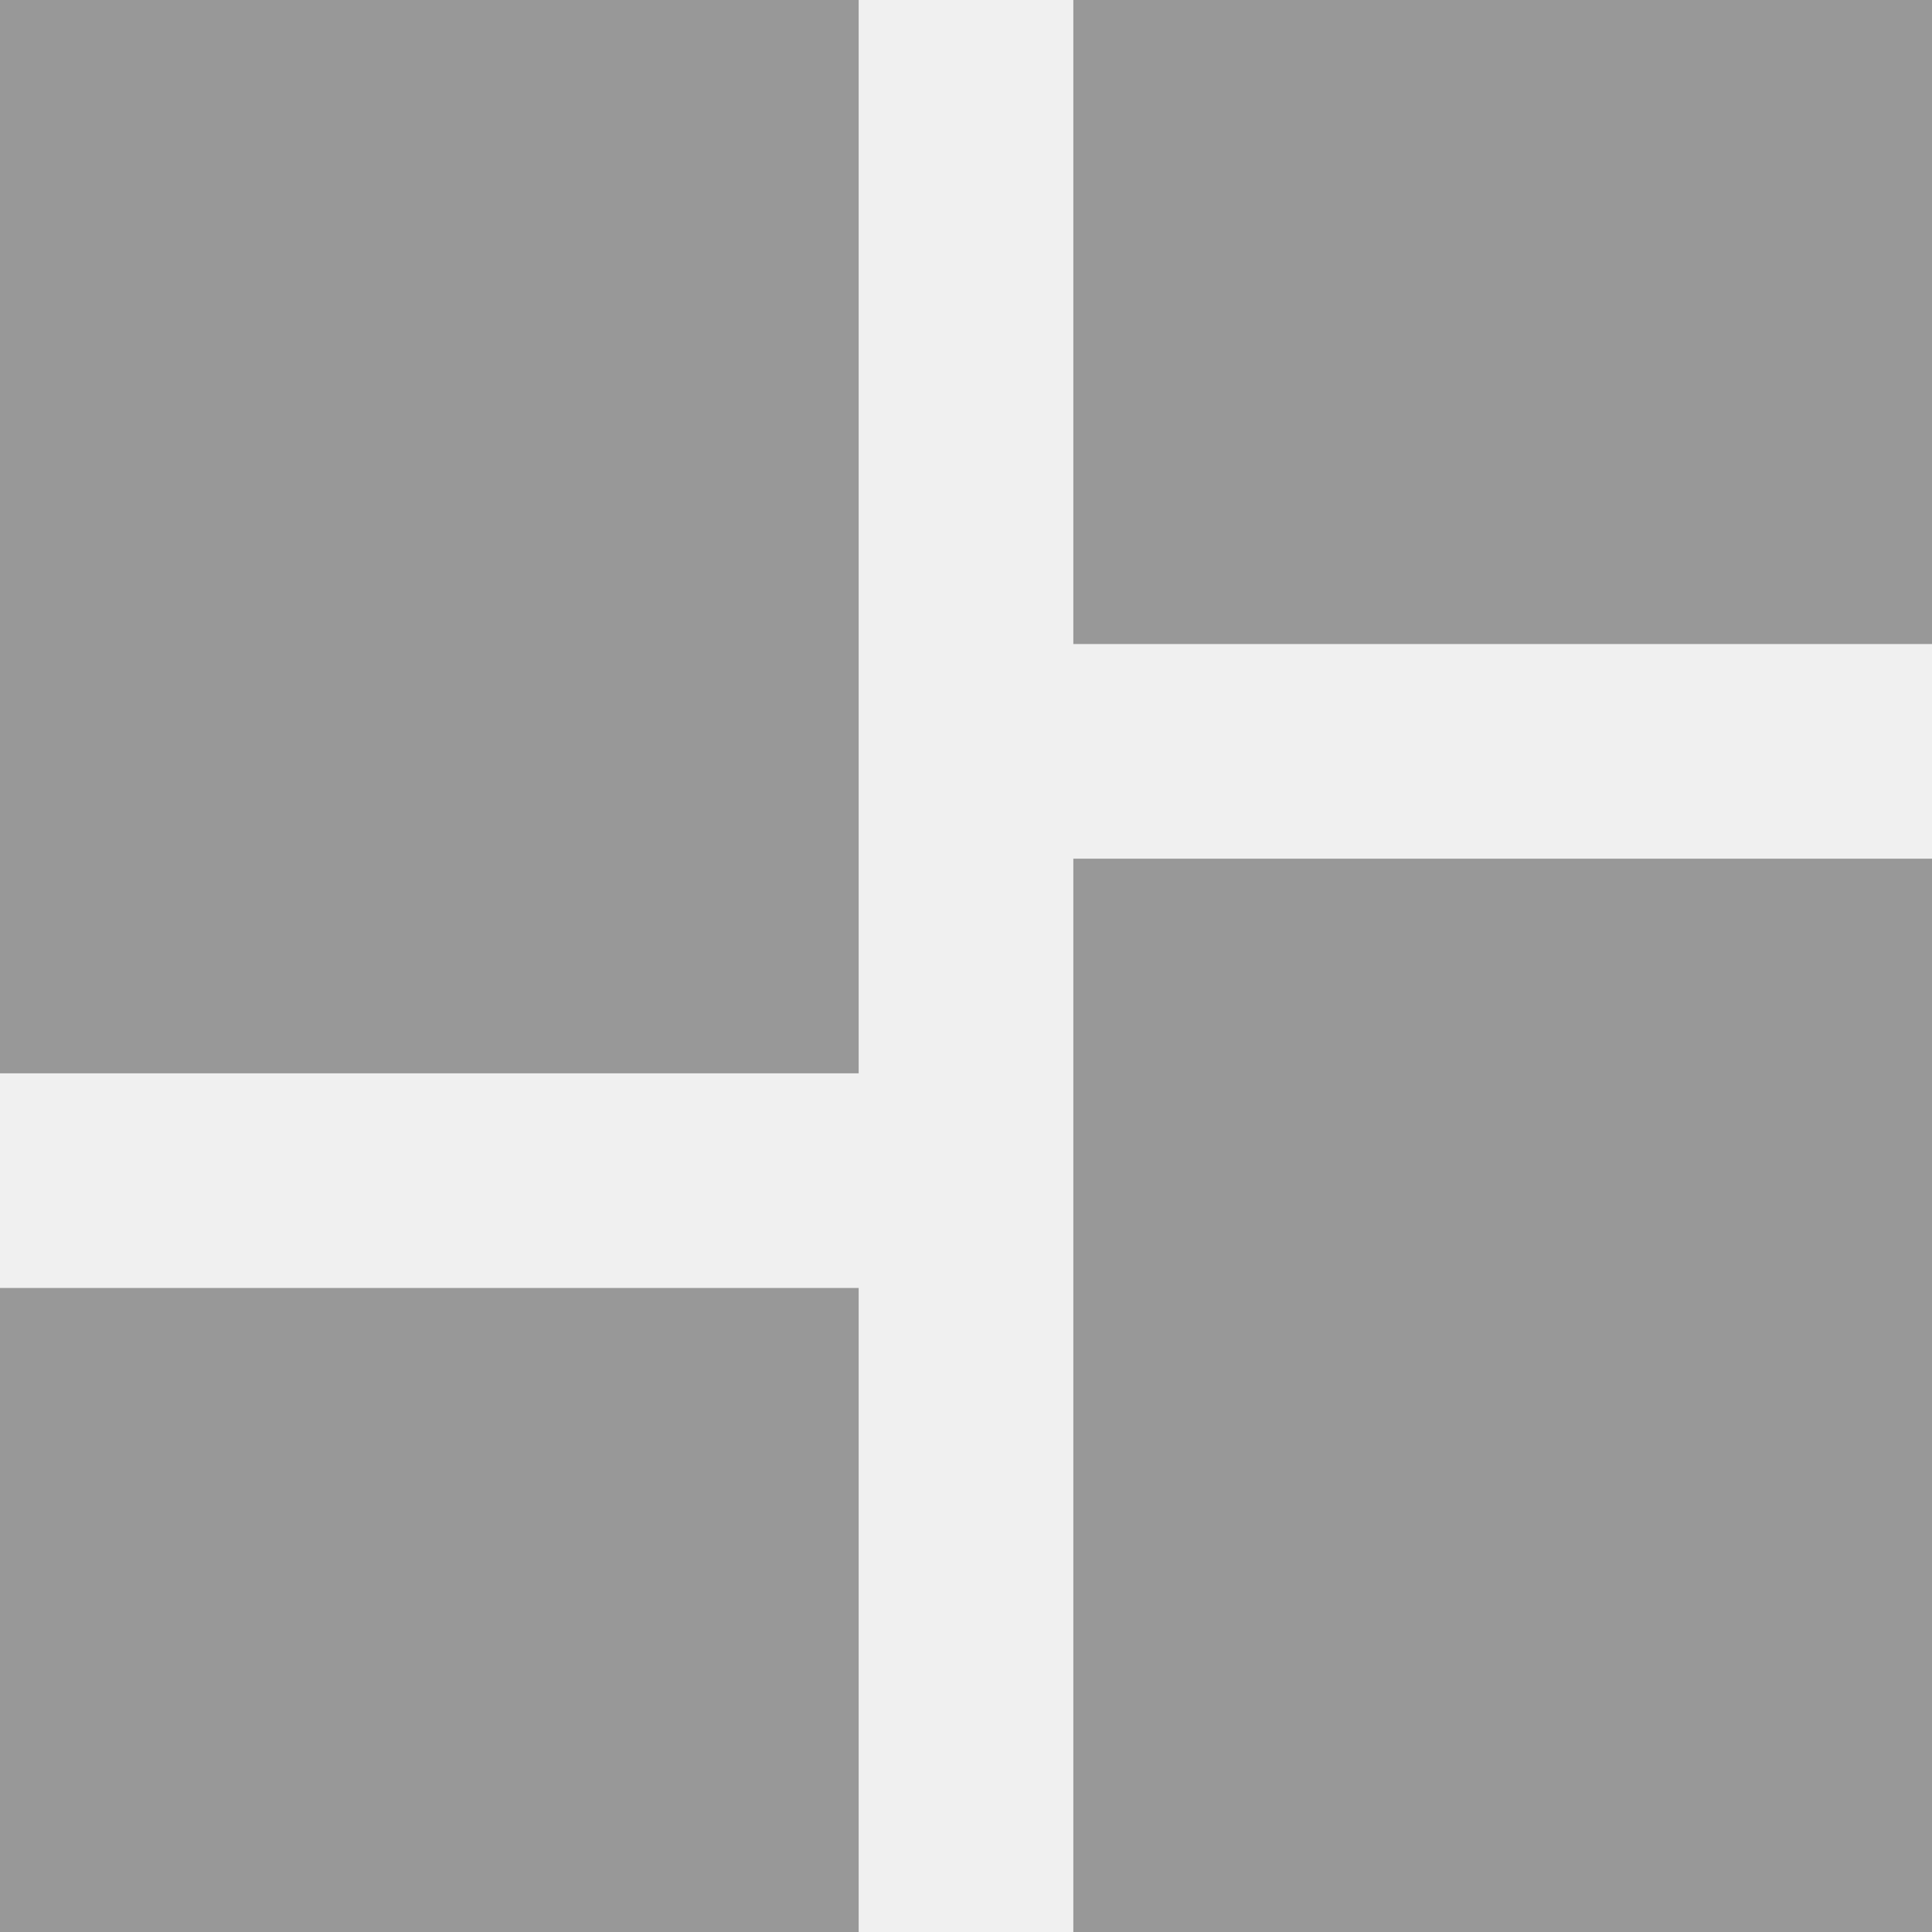
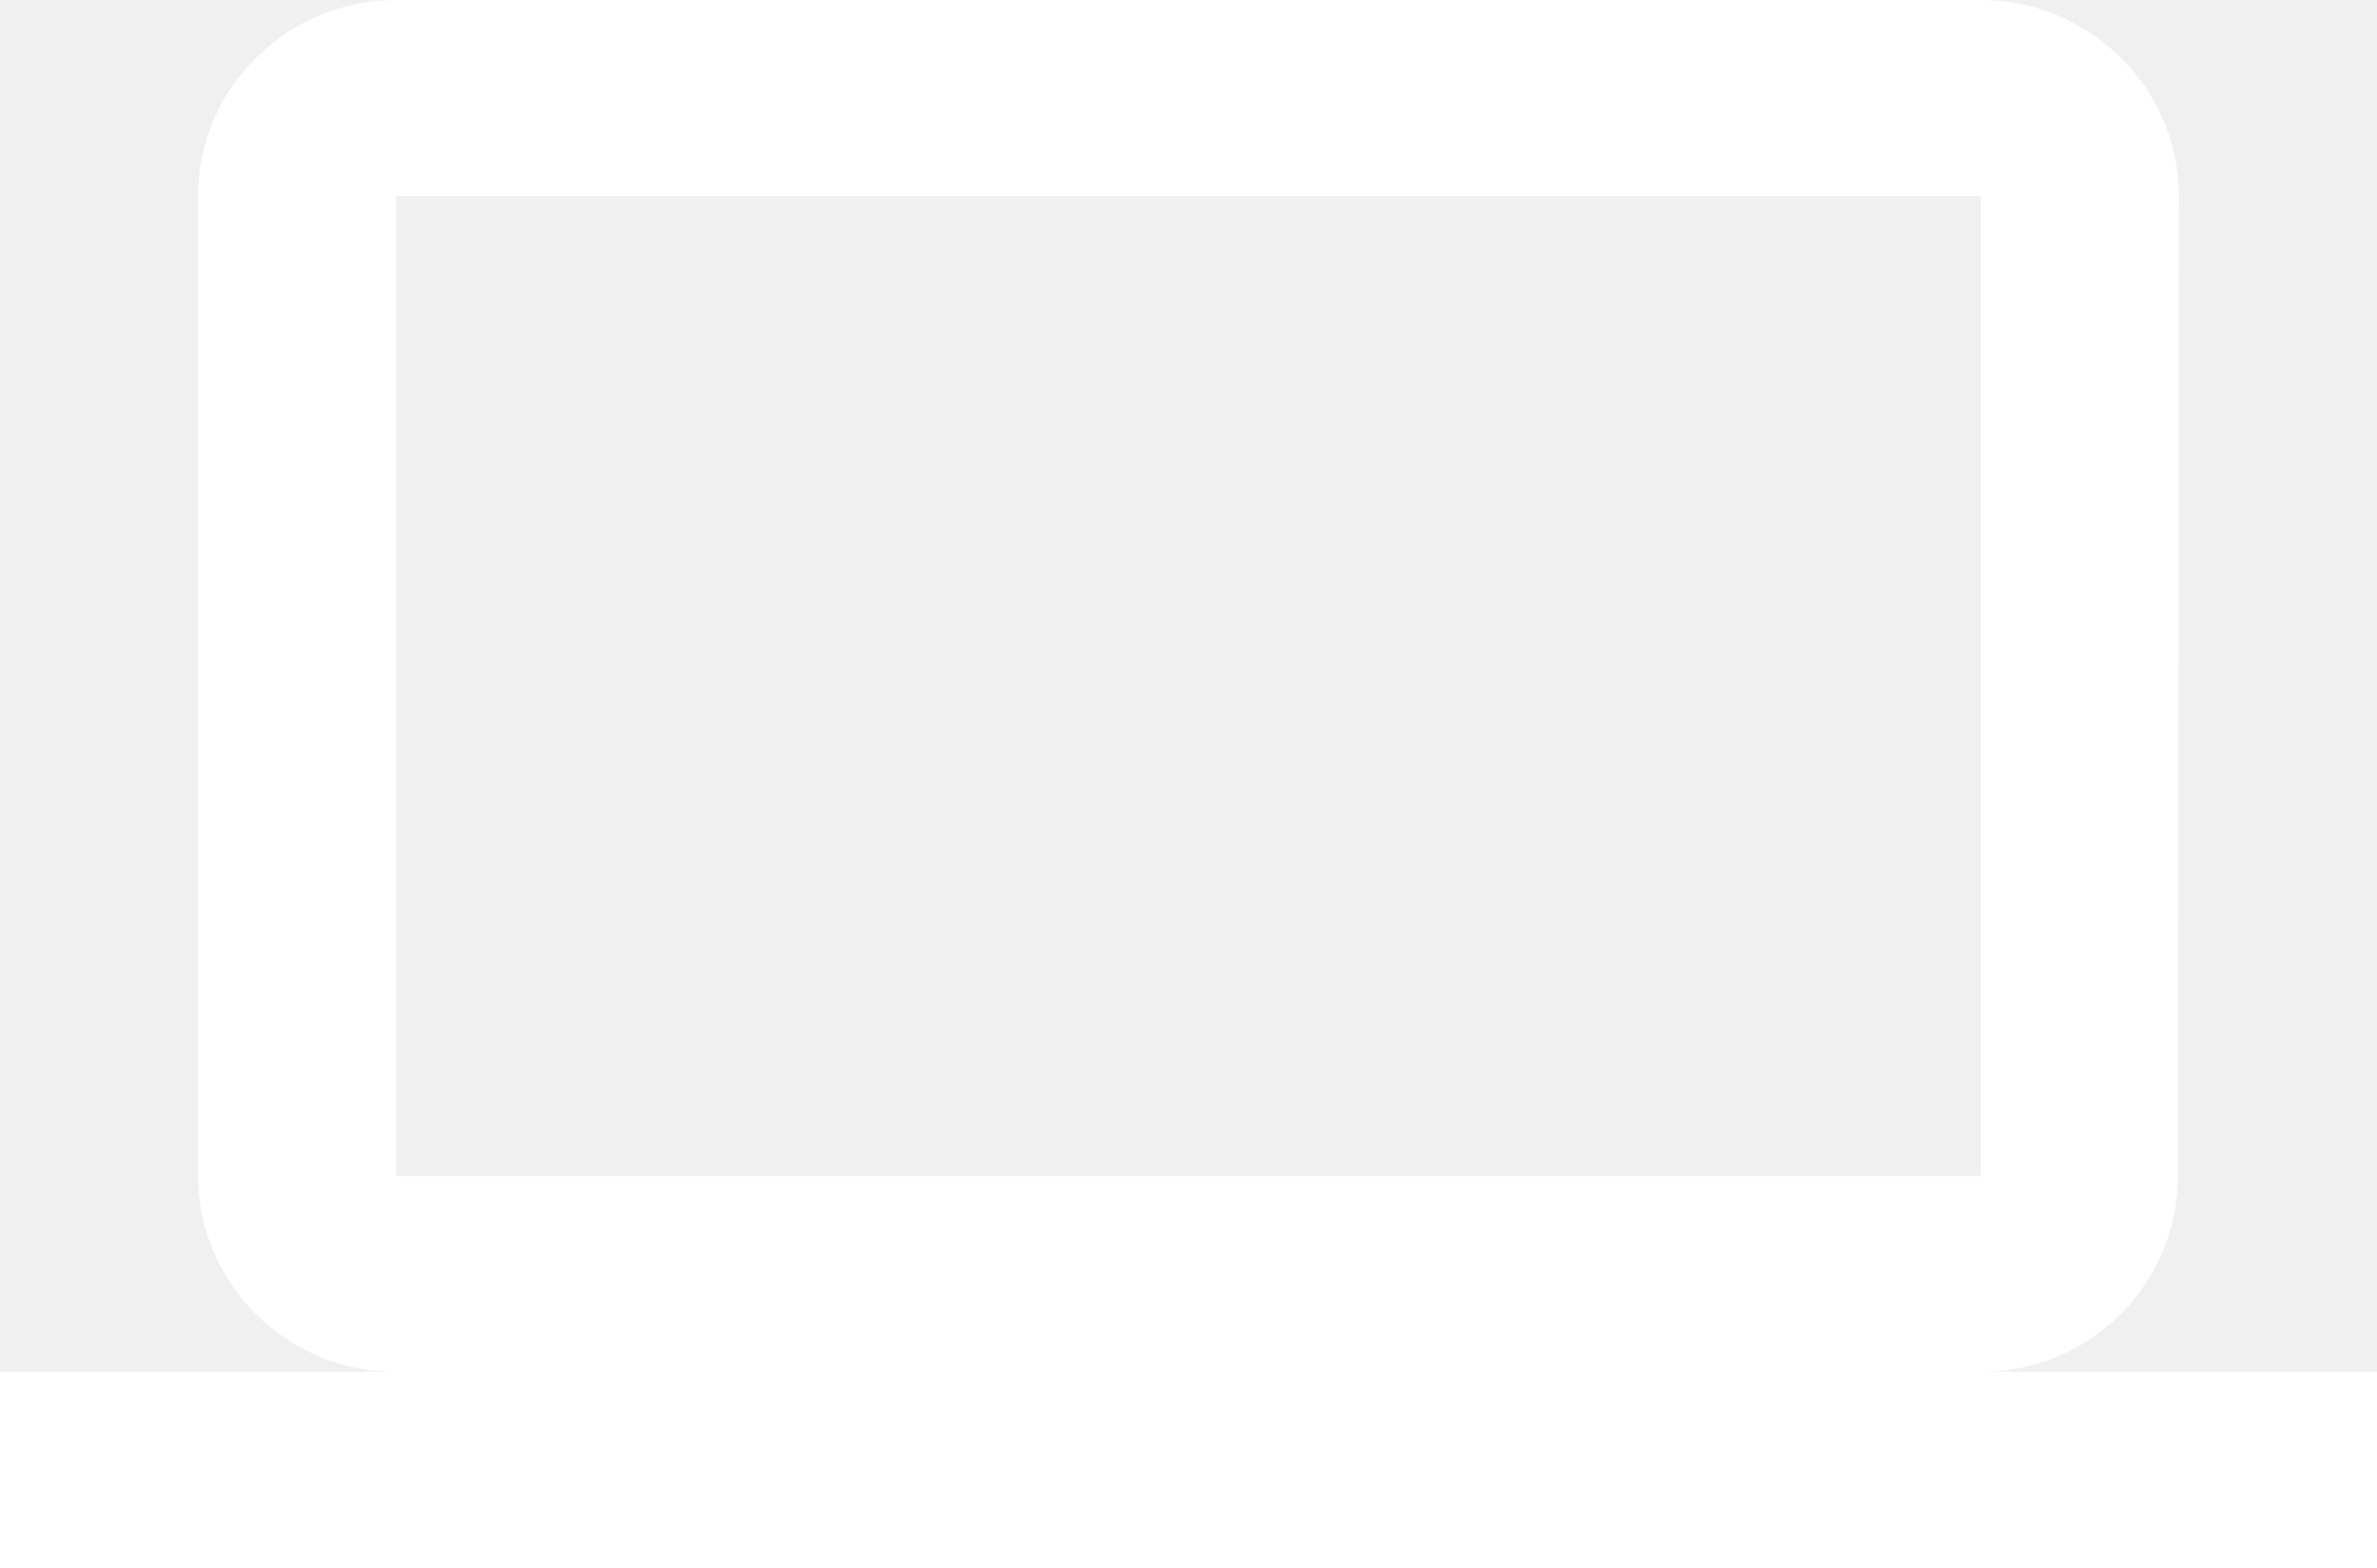
- <svg xmlns="http://www.w3.org/2000/svg" width="20" height="20" viewBox="0 0 20 20" fill="none">
-   <path d="M0 11.111H8.889V0H0V11.111ZM0 20H8.889V13.333H0V20ZM11.111 20H20V8.889H11.111V20ZM11.111 0V6.667H20V0H11.111Z" fill="#989898" />
+ <svg xmlns="http://www.w3.org/2000/svg" width="47" height="31" viewBox="0 0 47 31" fill="none">
+   <path d="M39.167 27.125C41.321 27.125 43.064 25.381 43.064 23.25L43.083 3.875C43.083 1.744 41.321 0 39.167 0H7.833C5.679 0 3.917 1.744 3.917 3.875V23.25C3.917 25.381 5.679 27.125 7.833 27.125H0V31H47V27.125H39.167ZM7.833 3.875H39.167V23.25H7.833V3.875Z" fill="white" />
</svg>
